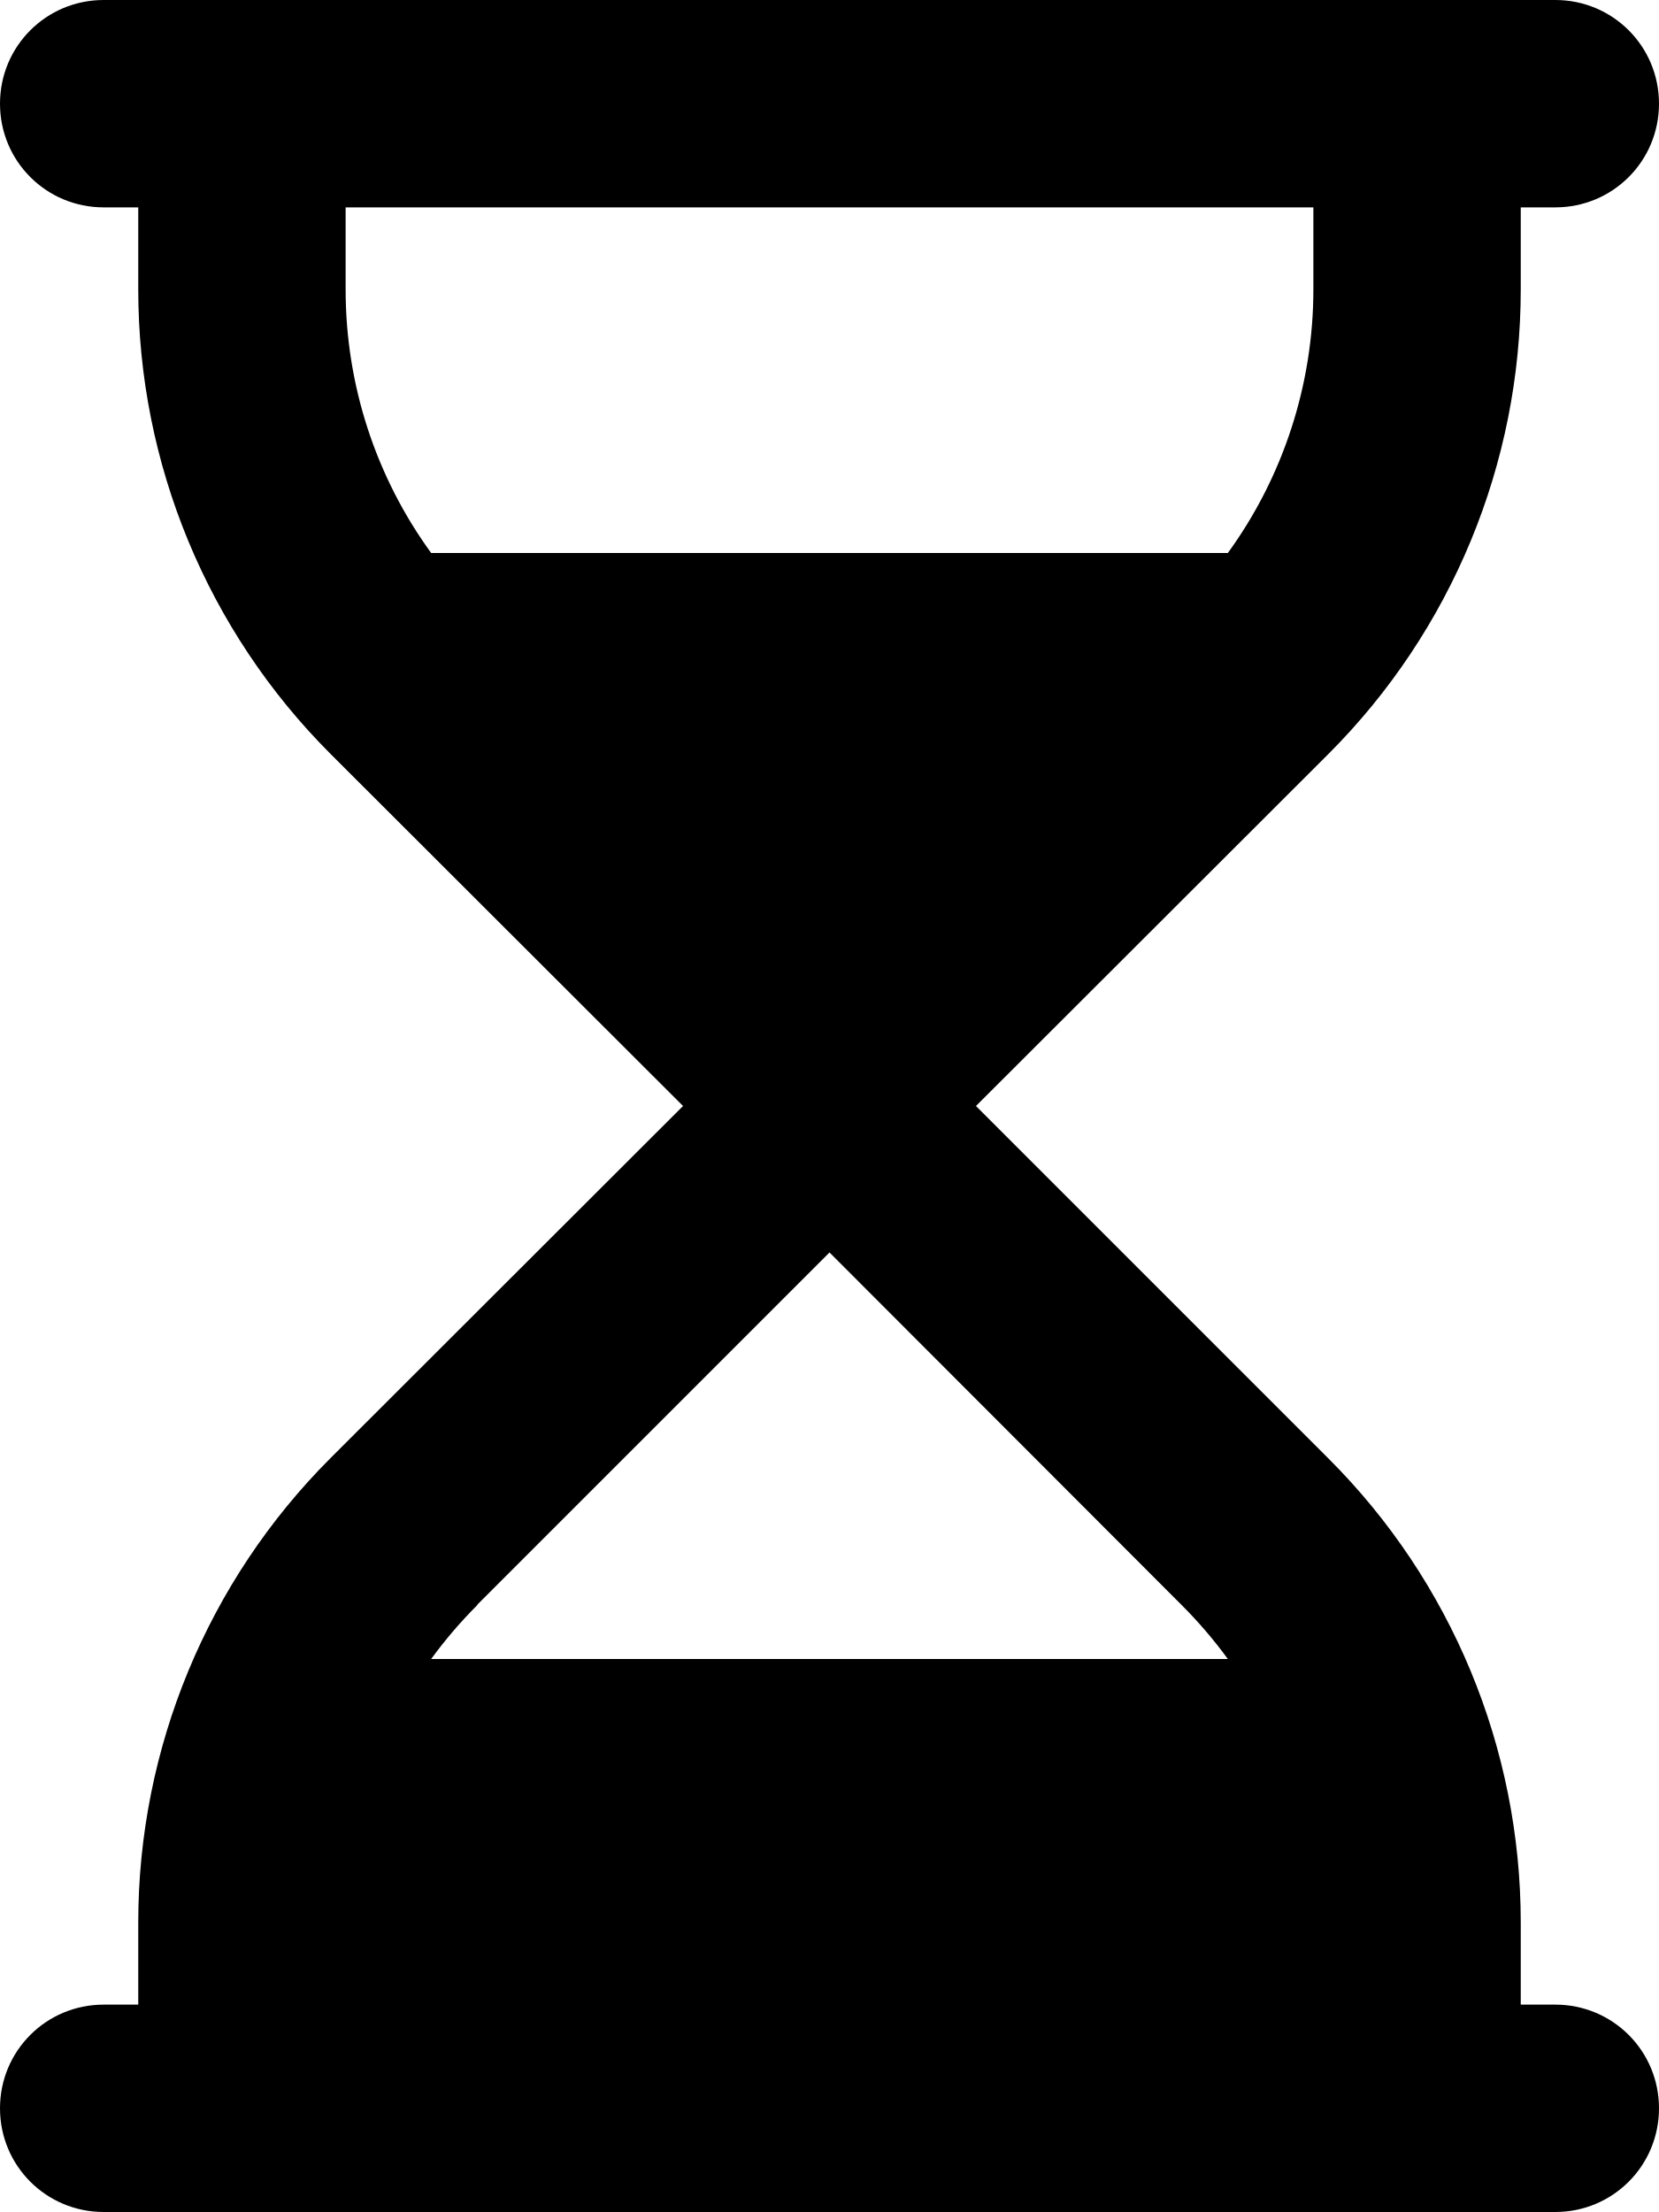
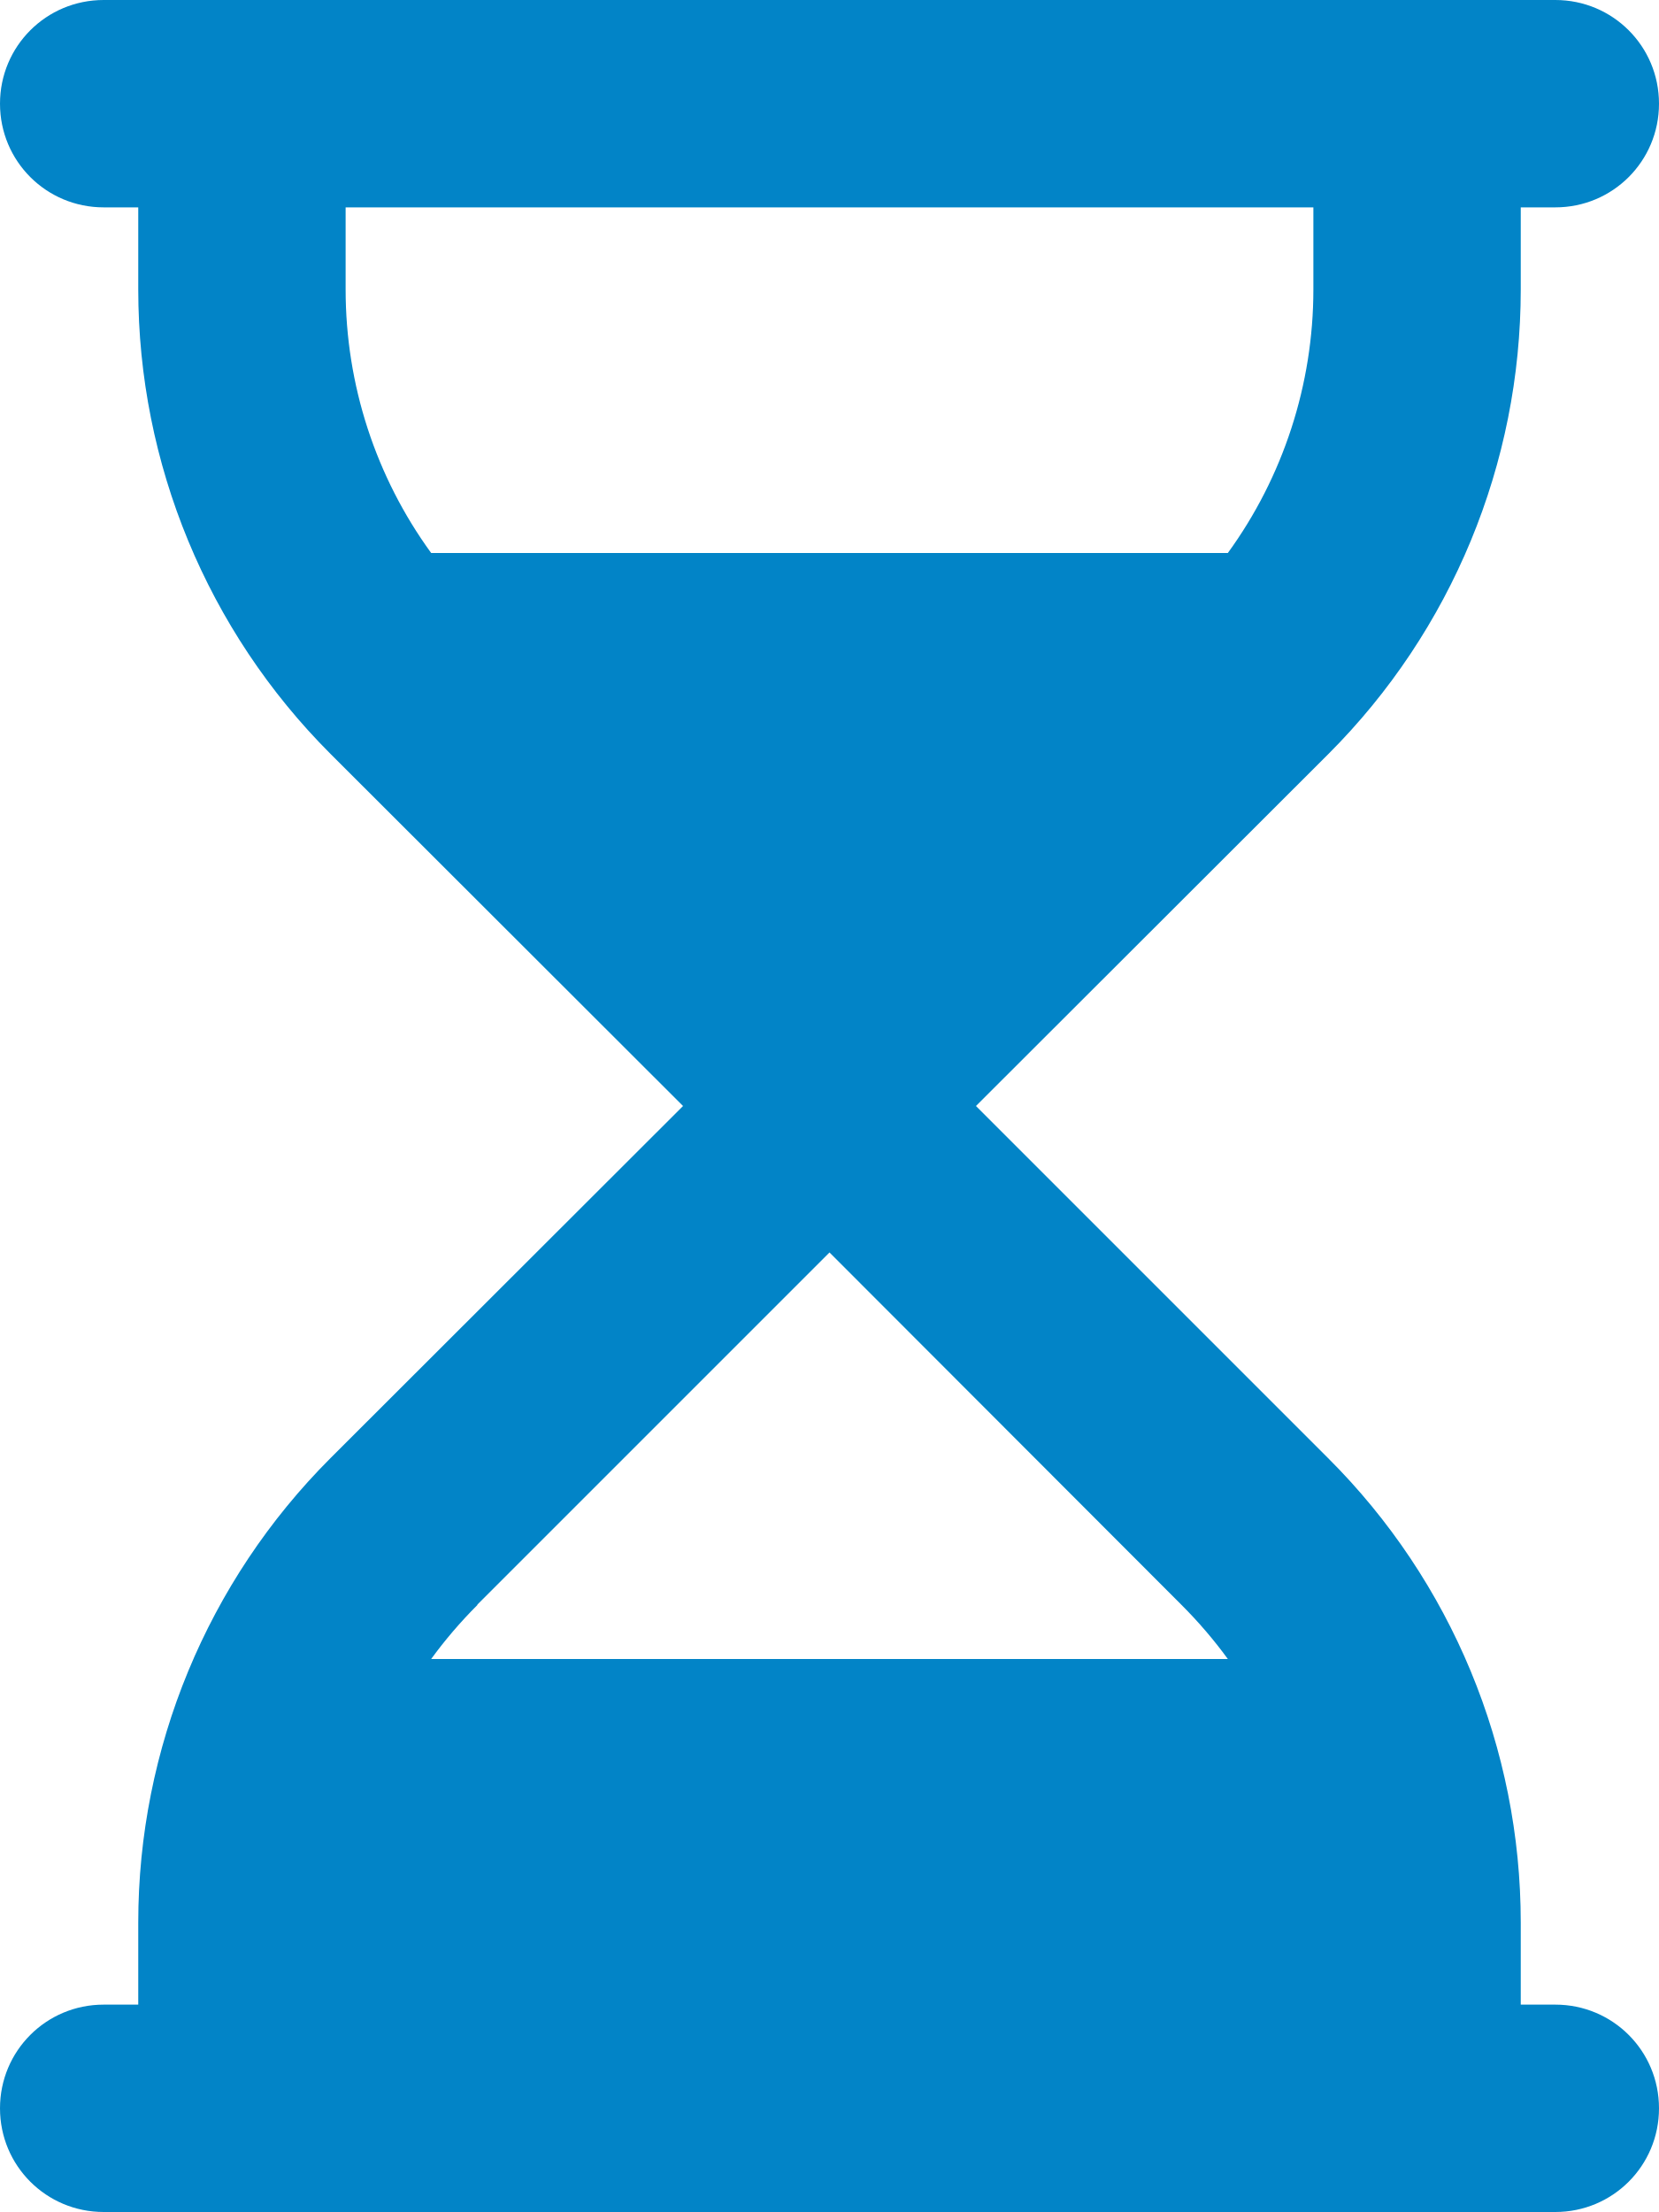
<svg xmlns="http://www.w3.org/2000/svg" viewBox="0 0 384 512">
-   <path d="M0 24C0 10.7 10.7 0 24 0H360c13.3 0 24 10.7 24 24s-10.7 24-24 24h-8V67c0 40.3-16 79-44.5 107.5L225.9 256l81.5 81.5C336 366 352 404.7 352 445v19h8c13.3 0 24 10.7 24 24s-10.7 24-24 24H24c-13.3 0-24-10.7-24-24s10.7-24 24-24h8V445c0-40.3 16-79 44.5-107.5L158.1 256 76.5 174.5C48 146 32 107.3 32 67V48H24C10.7 48 0 37.3 0 24zM110.5 371.5c-3.9 3.9-7.5 8.1-10.7 12.5H284.2c-3.2-4.4-6.8-8.6-10.7-12.5L192 289.9l-81.5 81.5zM284.2 128C297 110.4 304 89 304 67V48H80V67c0 22.1 7 43.4 19.8 61H284.2z" />
+   <path fill="#0284c7" d="M0 24C0 10.7 10.7 0 24 0H360c13.3 0 24 10.7 24 24s-10.7 24-24 24h-8V67c0 40.3-16 79-44.5 107.5L225.9 256l81.5 81.5C336 366 352 404.7 352 445v19h8c13.3 0 24 10.7 24 24s-10.7 24-24 24H24c-13.3 0-24-10.7-24-24s10.7-24 24-24h8V445c0-40.3 16-79 44.5-107.5L158.1 256 76.5 174.5C48 146 32 107.3 32 67V48H24C10.7 48 0 37.3 0 24zM110.5 371.5c-3.9 3.9-7.5 8.1-10.7 12.5H284.2c-3.2-4.4-6.8-8.6-10.7-12.5L192 289.9l-81.5 81.5zM284.2 128C297 110.4 304 89 304 67V48H80V67c0 22.1 7 43.4 19.8 61H284.2z" />
</svg>
